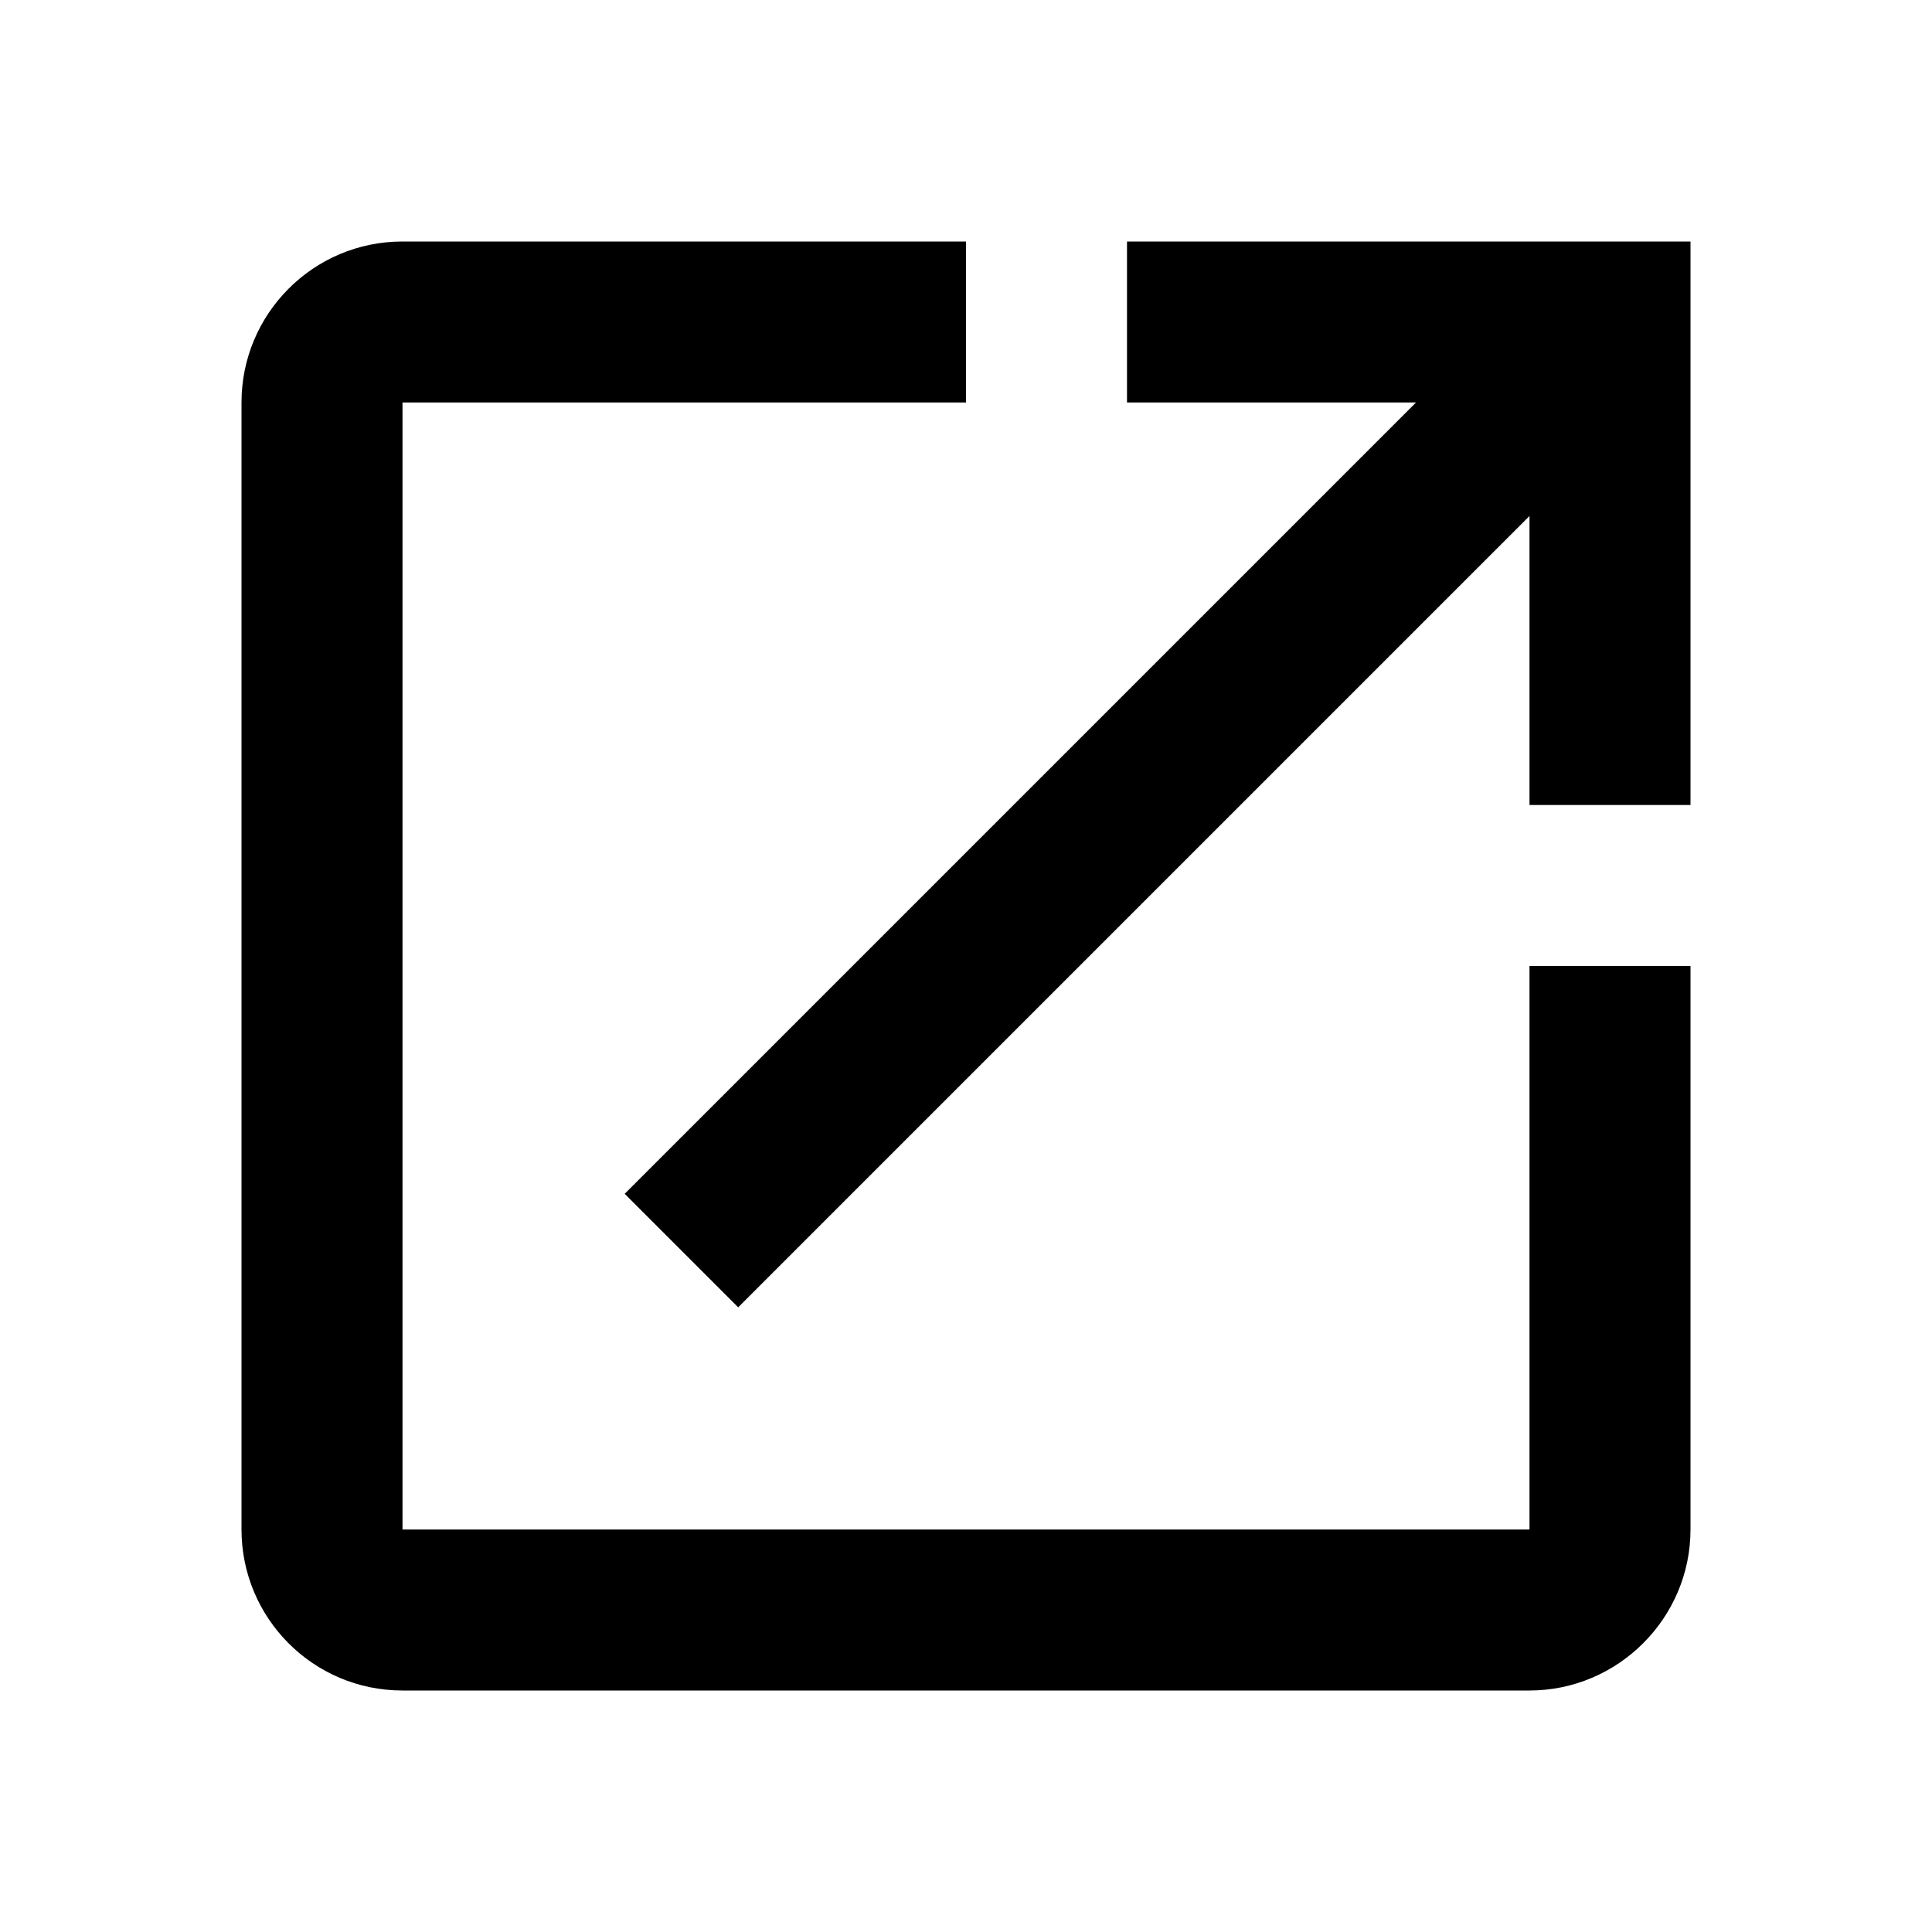
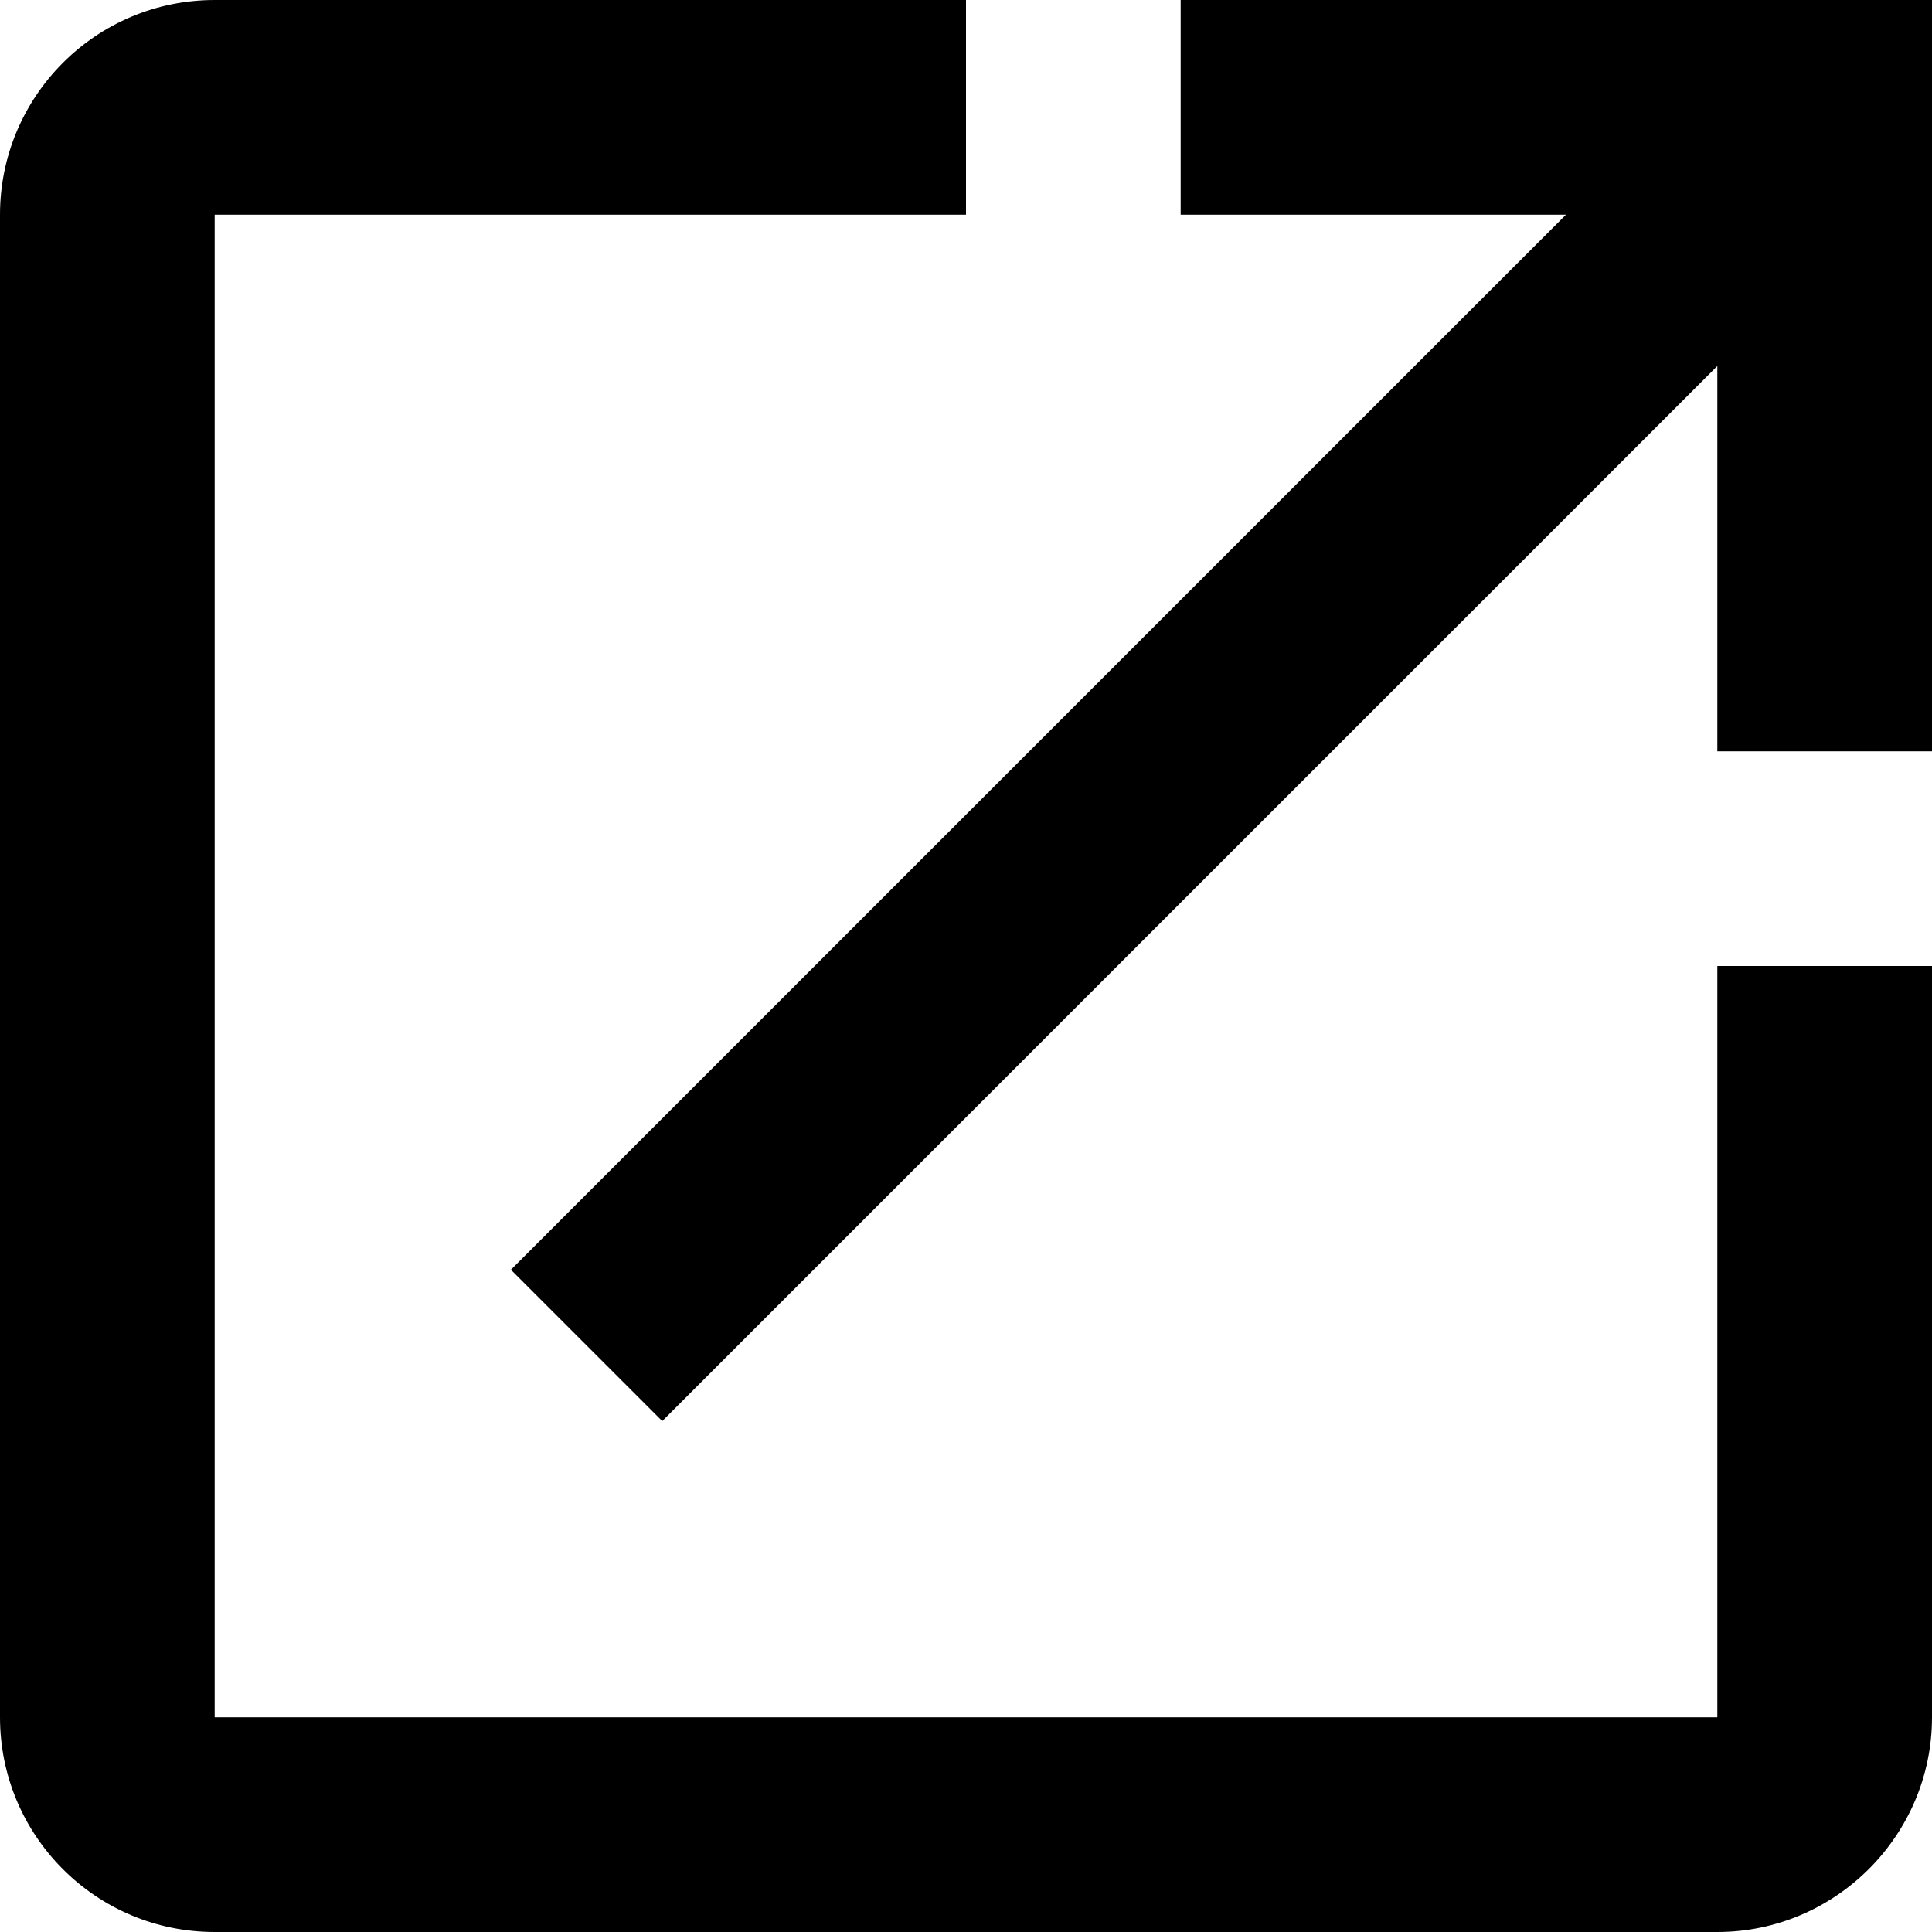
- <svg xmlns="http://www.w3.org/2000/svg" width="24" height="24" viewBox="0 0 24 24">
-   <path d="M0 0h24v24H0z" fill="none" />
-   <path d="M19 19H5V5h7V3H5c-1.11 0-2 .9-2 2v14c0 1.1.89 2 2 2h14c1.1 0 2-.9 2-2v-7h-2v7zM14 3v2h3.59l-9.83 9.83 1.41 1.41L19 6.41V10h2V3h-7z" />
+ <svg xmlns="http://www.w3.org/2000/svg" width="18px" height="18px" viewBox="0 0 18 18" version="1.1">
+   <g id="Page-1" stroke="none" stroke-width="1" fill="none" fill-rule="evenodd">
+     <g id="open-in-new" fill="currentColor" fill-rule="nonzero">
+       <path d="M16,16 L2,16 L2,2 L9,2 L9,0 L2,0 C0.89,0 0,0.9 0,2 L0,16 C0,17.1 0.89,18 2,18 L16,18 C17.1,18 18,17.1 18,16 L18,9 L16,9 L16,16 Z M11,0 L11,2 L14.59,2 L4.76,11.83 L6.17,13.24 L16,3.41 L16,7 L18,7 L18,0 L11,0 Z" id="Shape" />
+     </g>
+   </g>
</svg>
